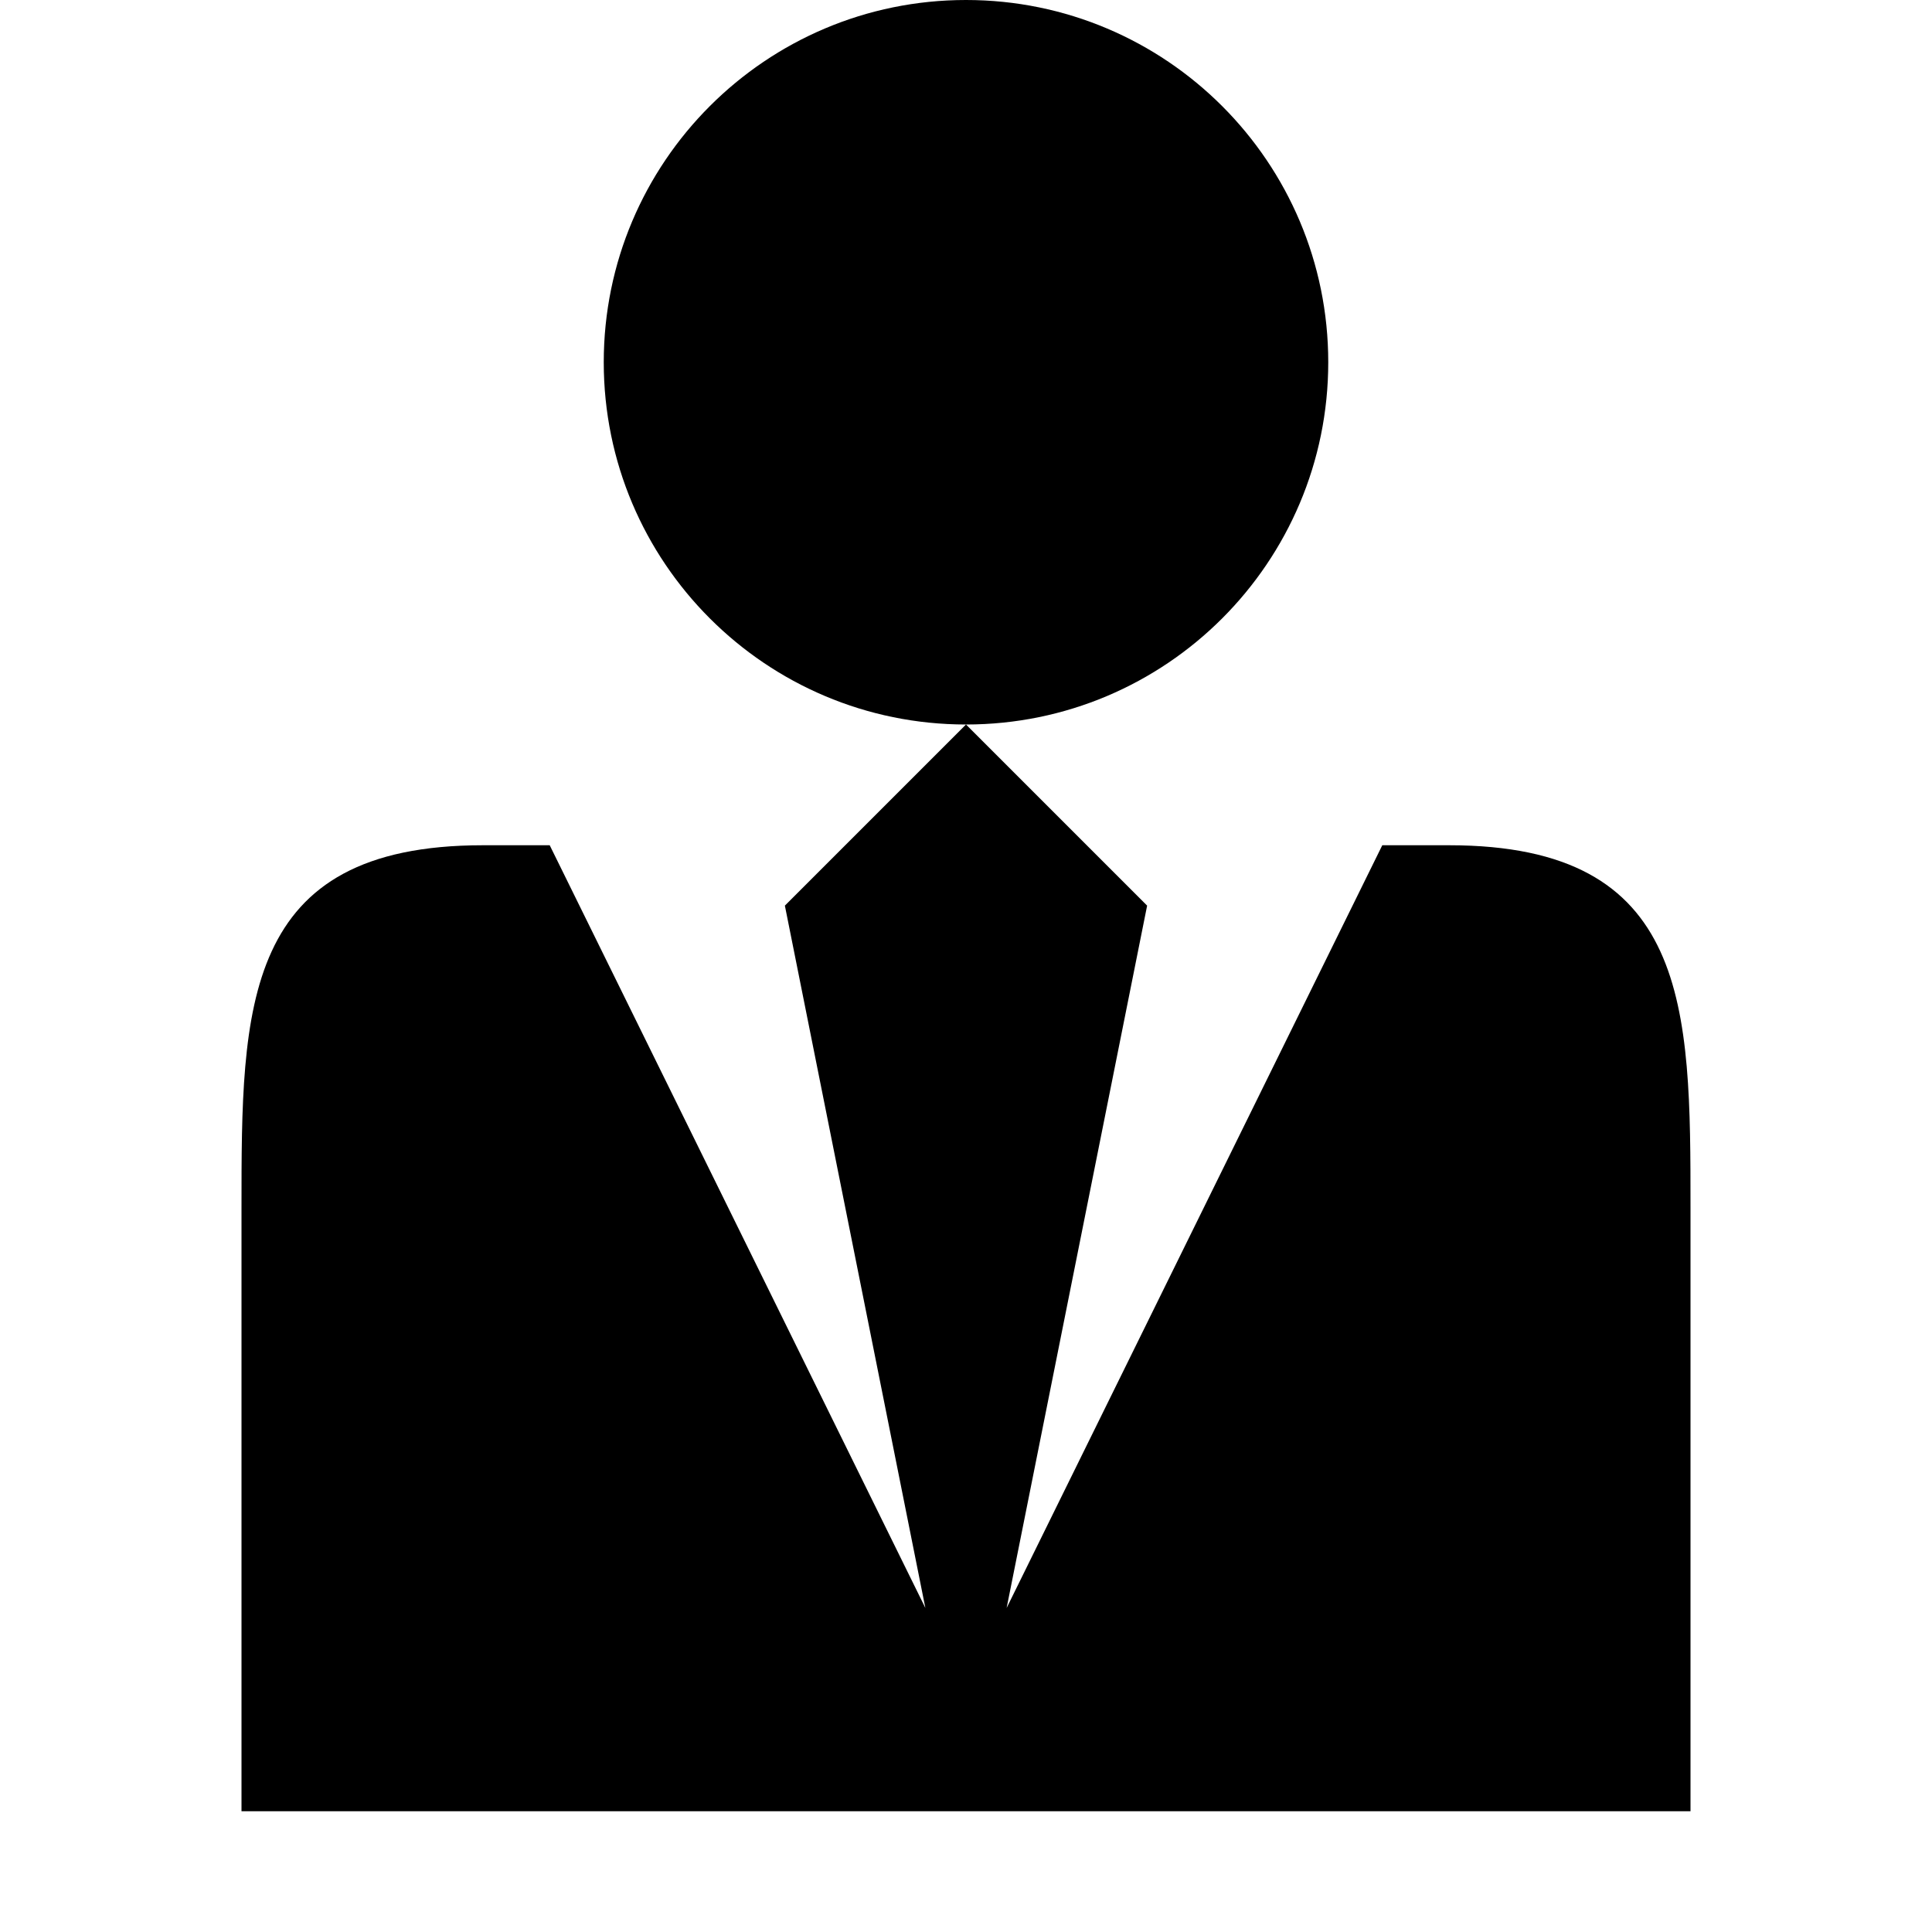
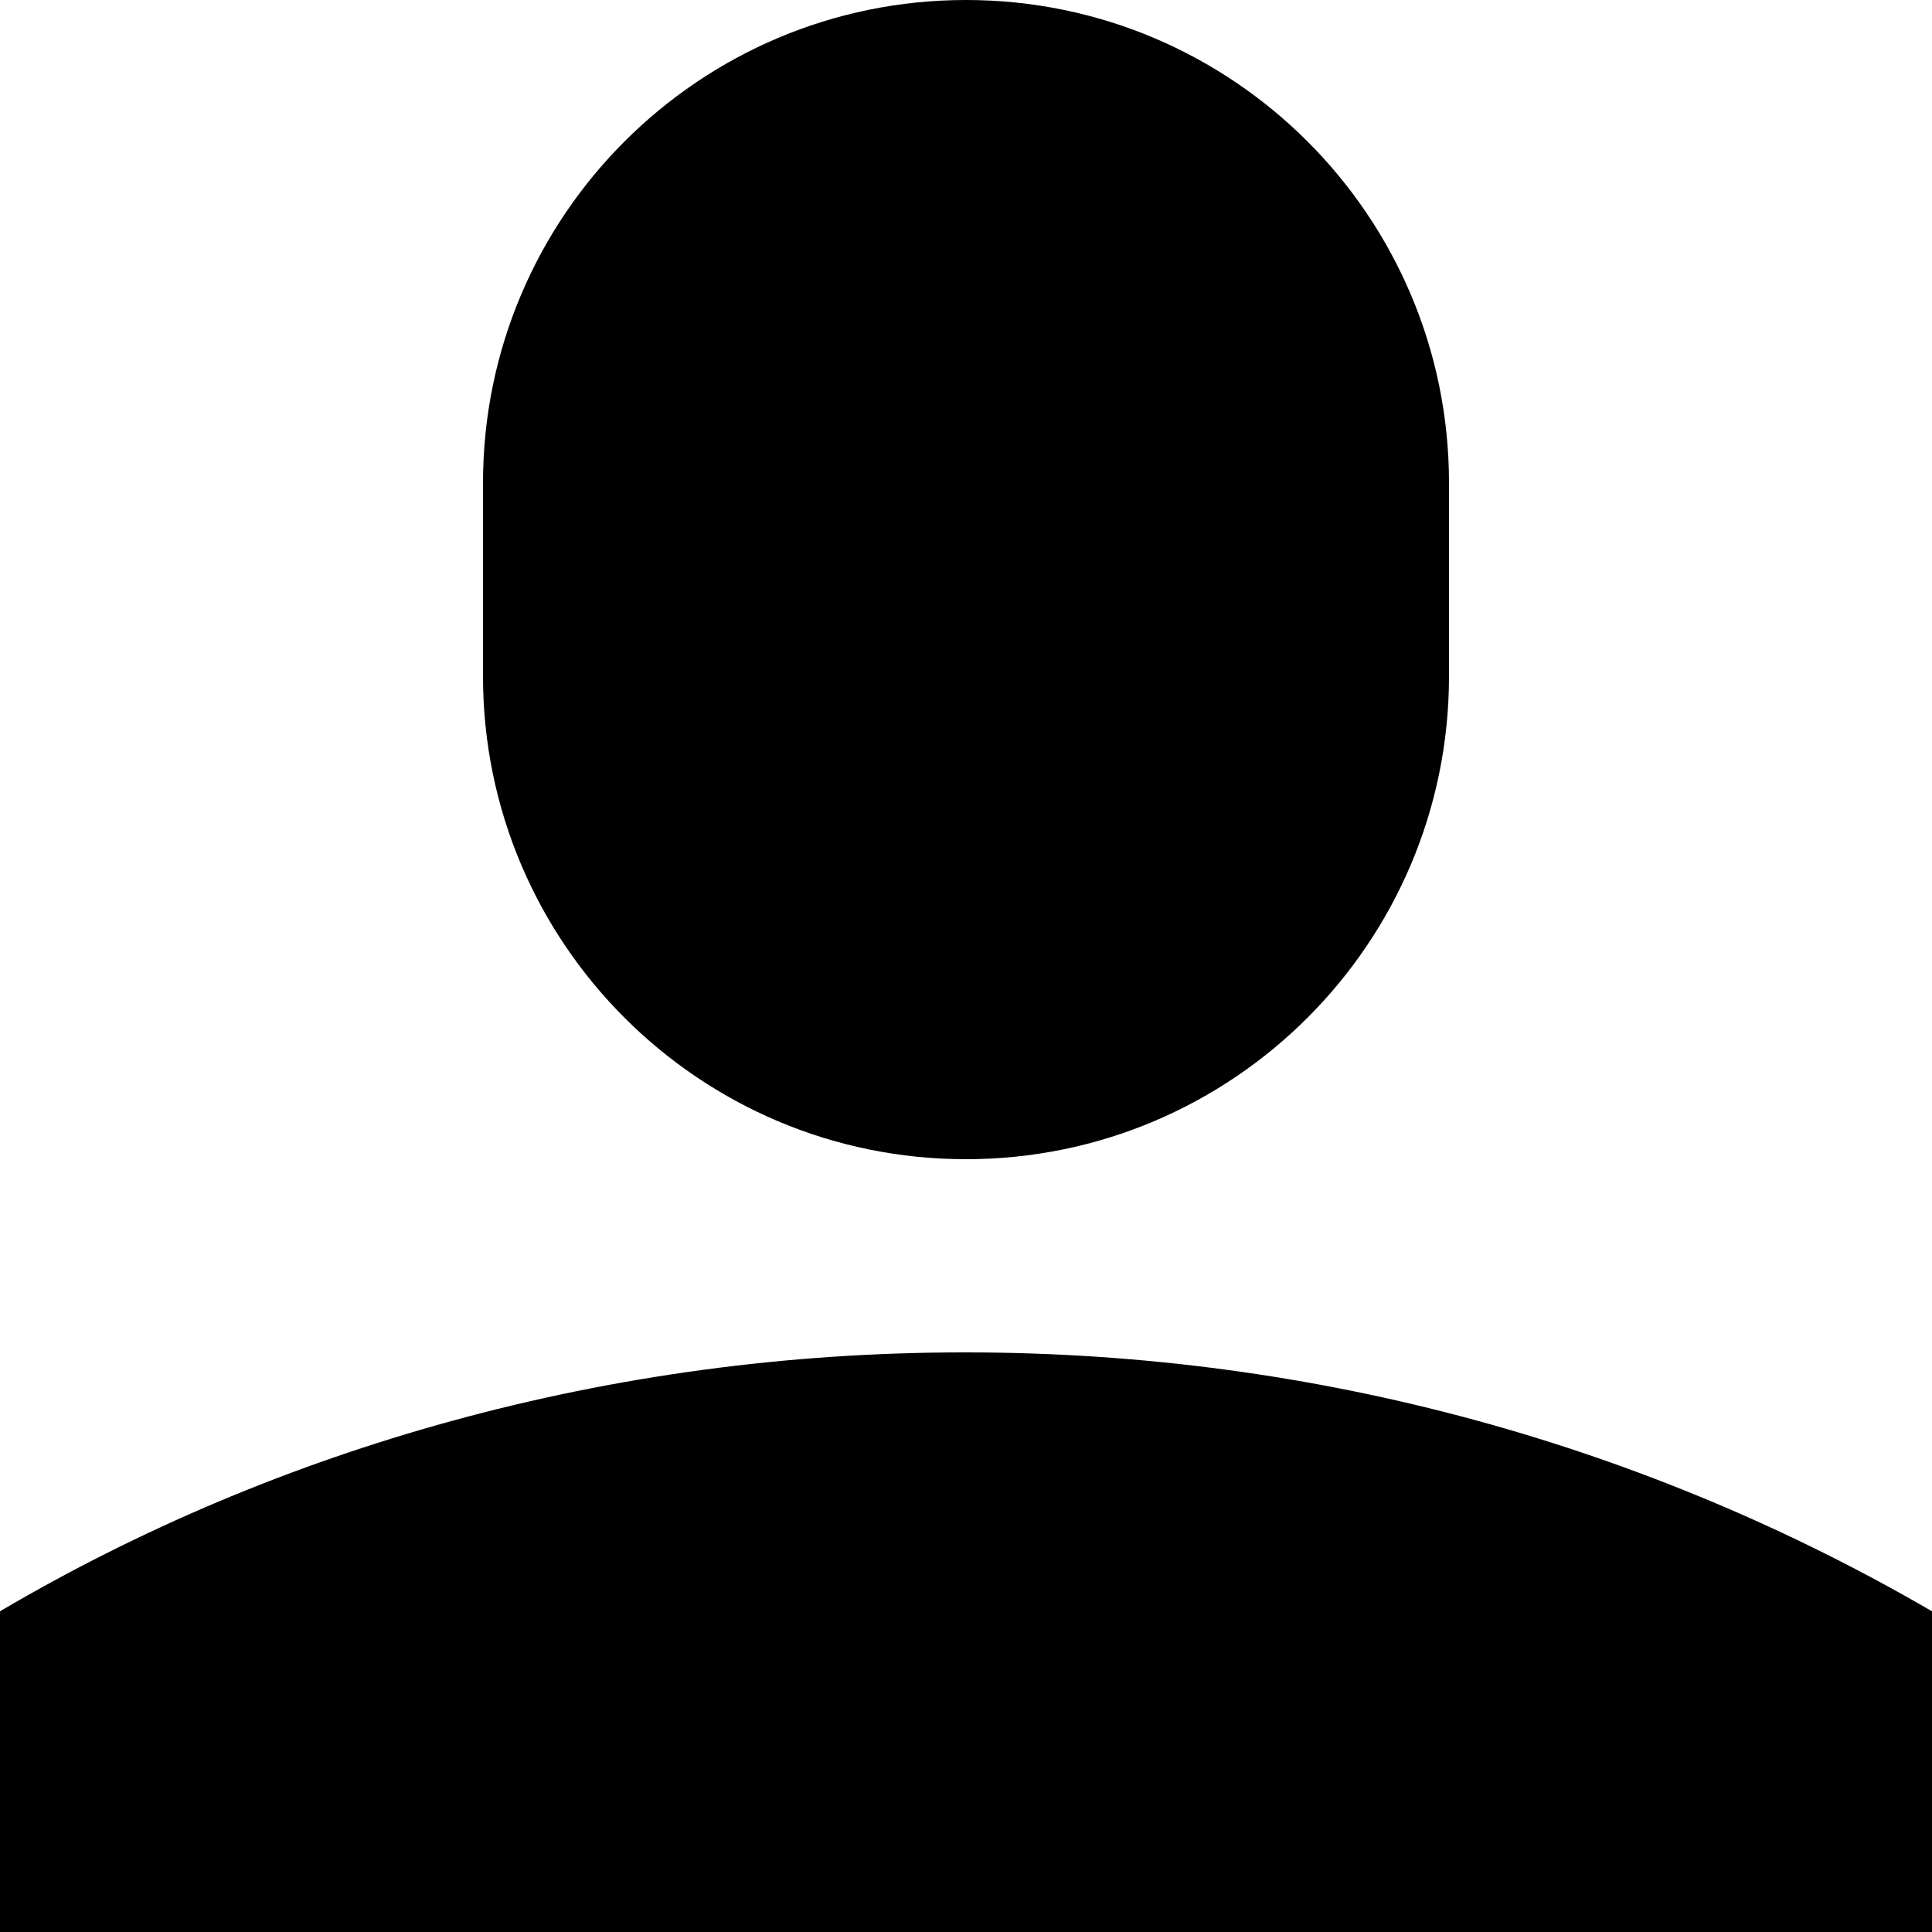
- <svg xmlns="http://www.w3.org/2000/svg" version="1.1" width="32" height="32" viewBox="0 0 32 32">
-   <path d="M10 6c0-3.314 2.686-6 6-6s6 2.686 6 6c0 3.314-2.686 6-6 6s-6-2.686-6-6zM24.002 14h-1.107l-6.222 12.633 2.327-11.633-3-3-3 3 2.327 11.633-6.222-12.633h-1.107c-3.998 0-3.998 2.687-3.998 6v10h24v-10c0-3.313 0-6-3.998-6z" />
+ <svg xmlns="http://www.w3.org/2000/svg" version="1.1" width="20" height="20" viewBox="0 0 20 20">
+   <path d="M5 5c0-2.761 2.239-5 5-5s5 2.239 5 5v0 2c0 2.761-2.239 5-5 5s-5-2.239-5-5v0-2zM0 16.68c2.86-1.685 6.301-2.68 9.974-2.68 0.009 0 0.018 0 0.027 0h-0.001c3.64 0 7.060 0.97 10 2.68v3.32h-20v-3.32z" />
</svg>
